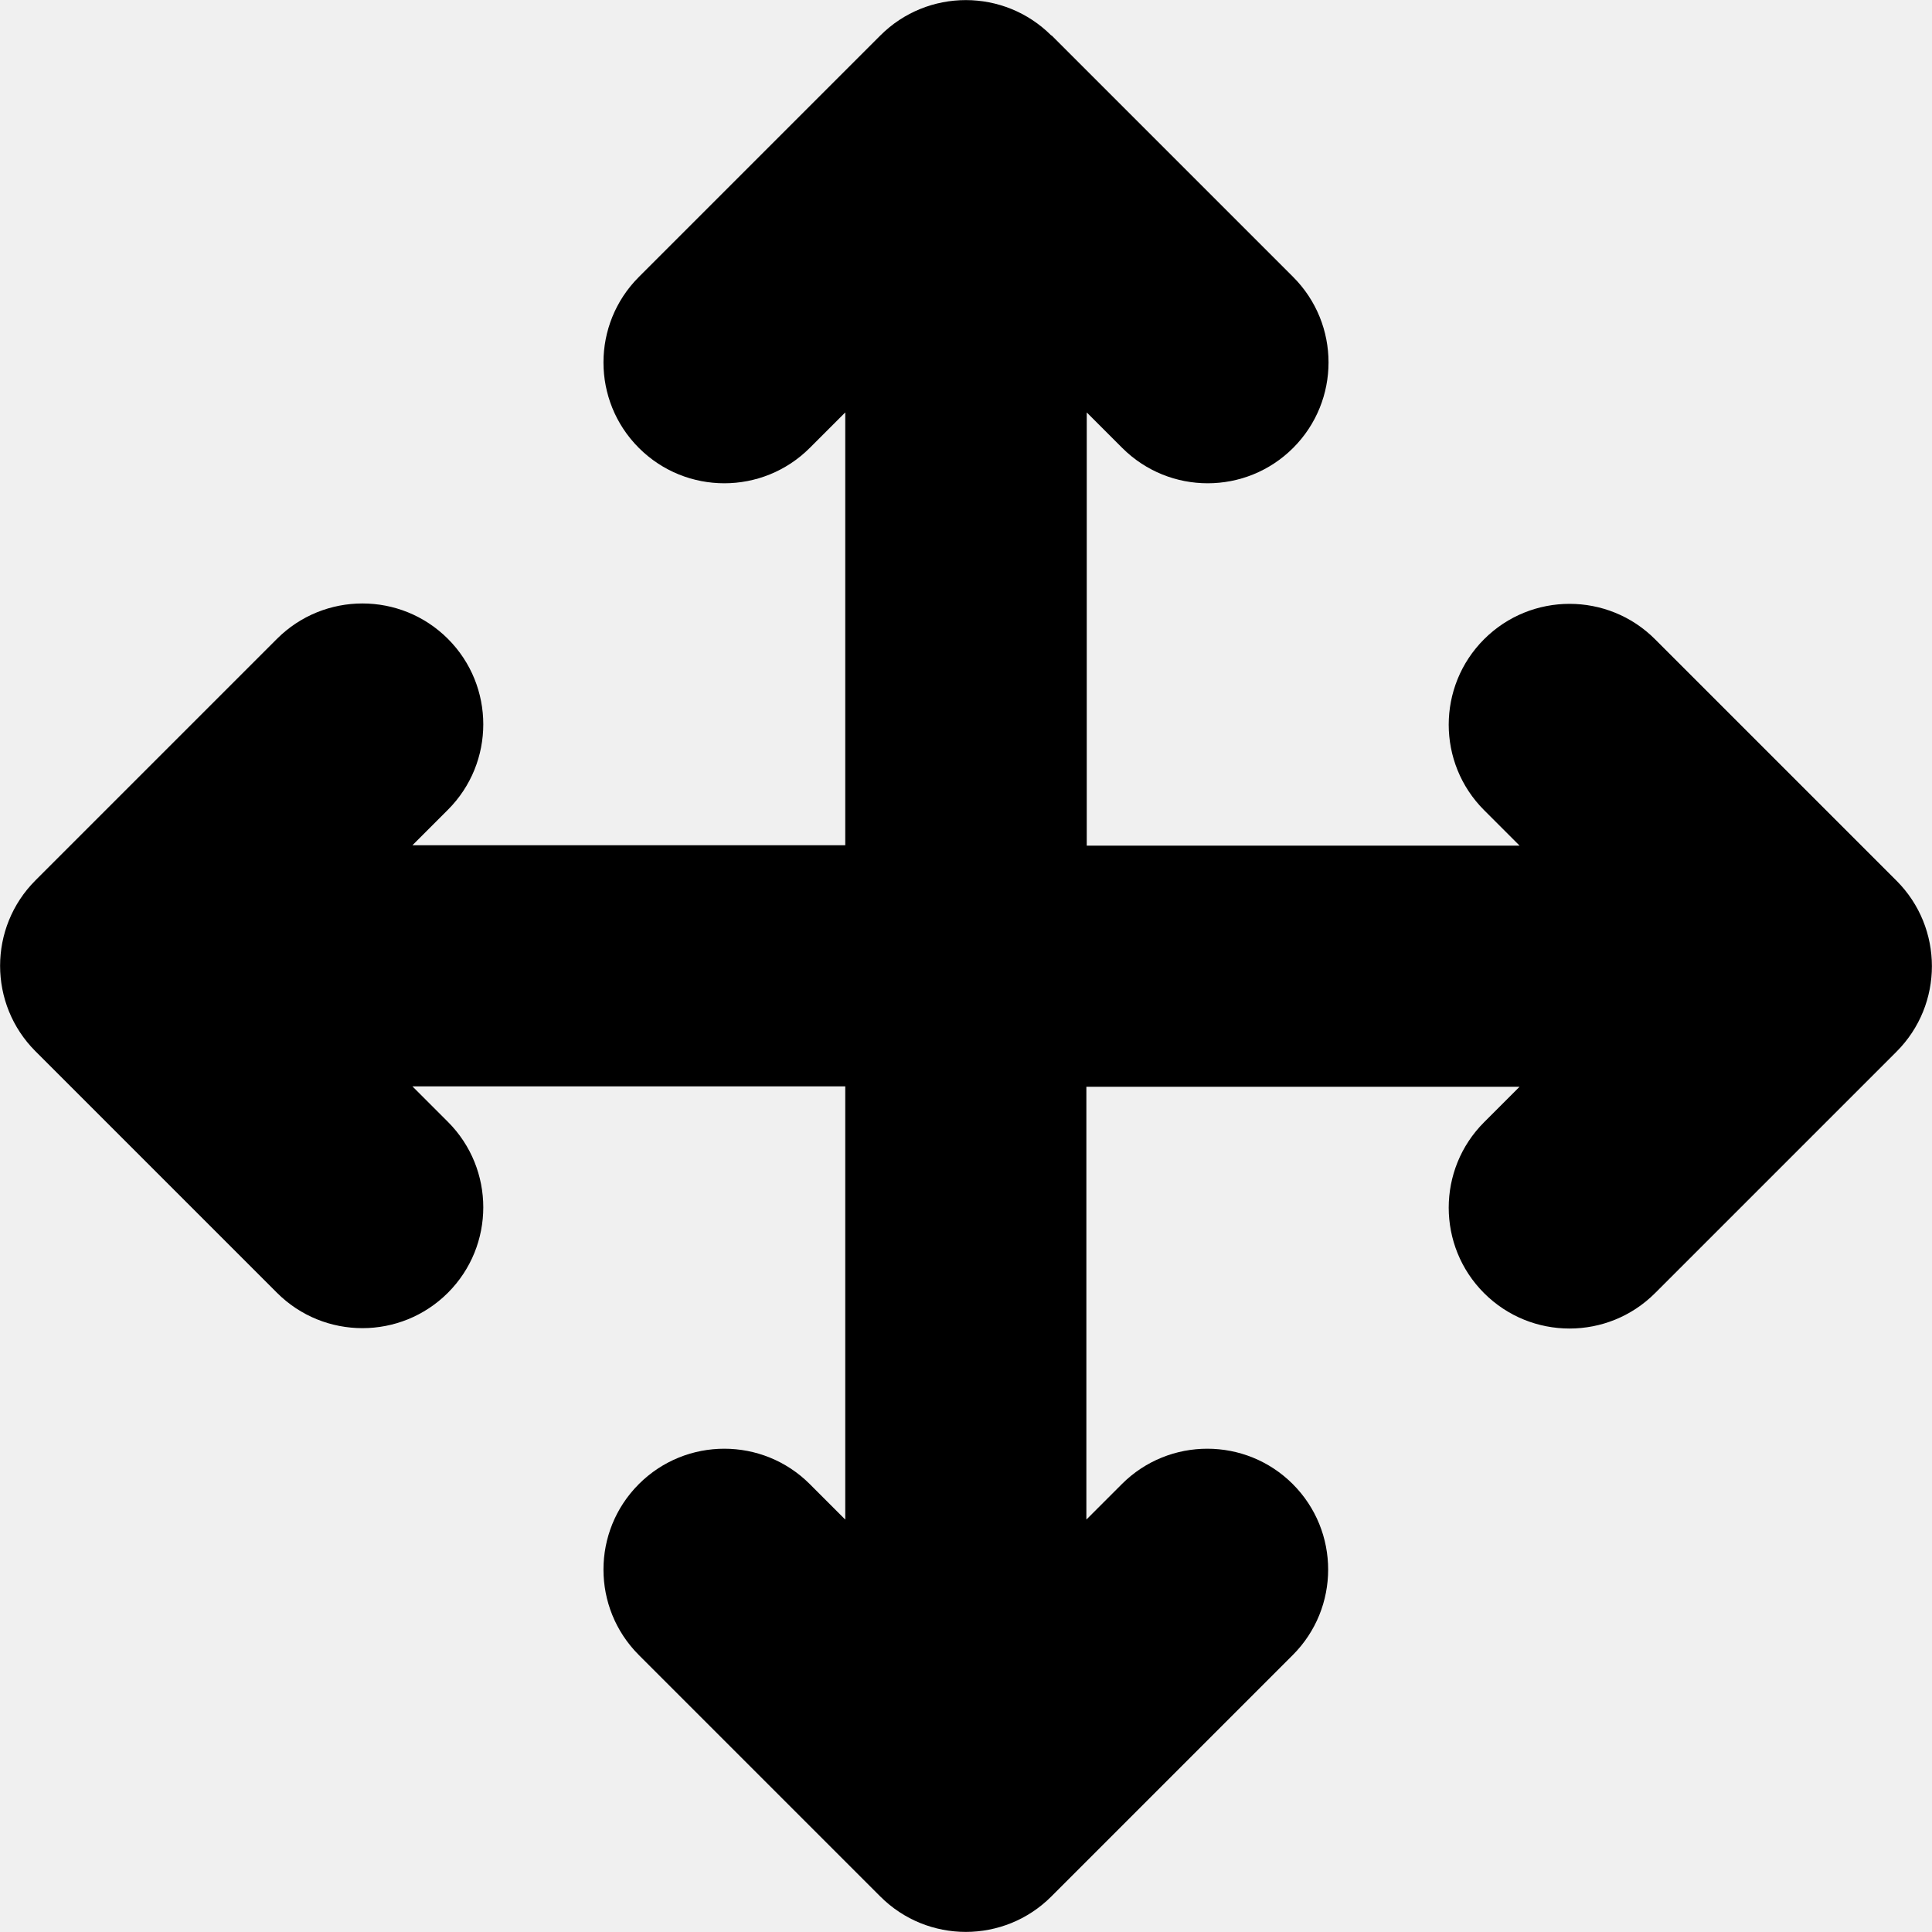
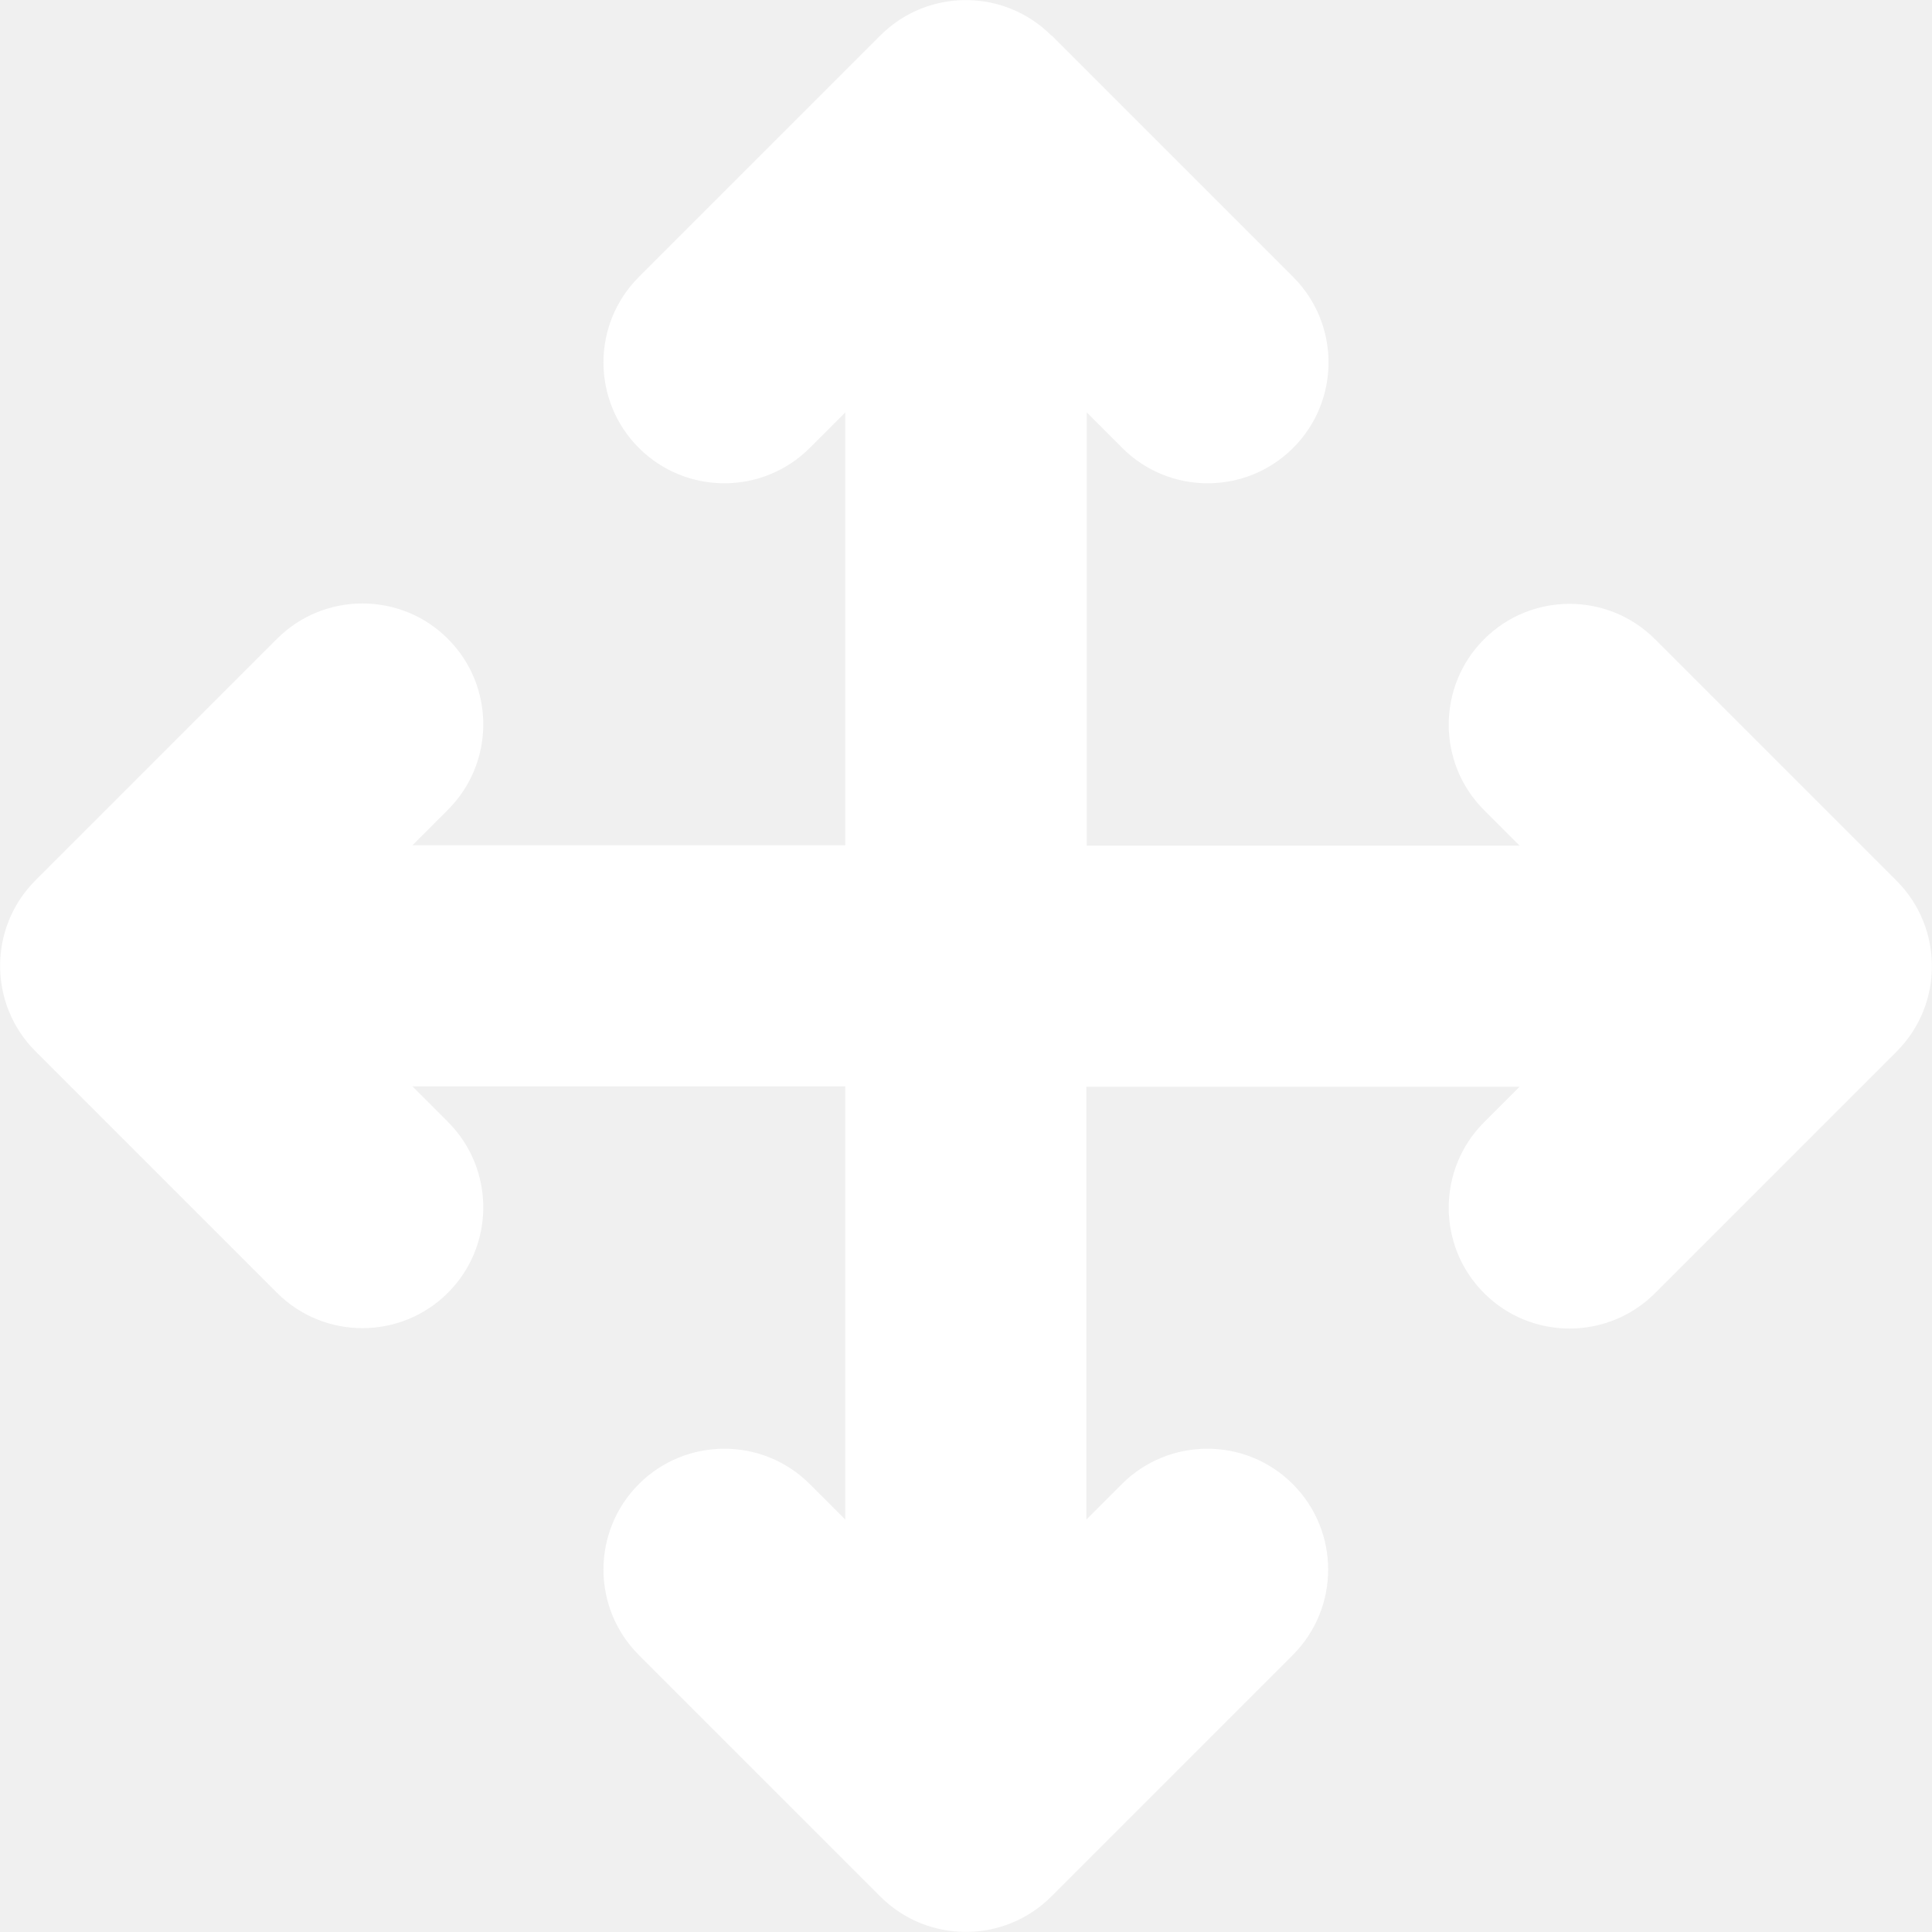
- <svg xmlns="http://www.w3.org/2000/svg" viewBox="0 0 512 512">
-   <path d="M278.6 9.4c-12.5-12.5-32.8-12.5-45.3 0l-64 64c-12.5 12.5-12.5 32.8 0 45.3s32.8 12.5 45.3 0l9.4-9.4V224H109.3l9.4-9.4c12.5-12.5 12.5-32.8 0-45.3s-32.8-12.5-45.3 0l-64 64c-12.5 12.5-12.5 32.8 0 45.3l64 64c12.5 12.5 32.8 12.5 45.3 0s12.5-32.8 0-45.3l-9.4-9.4H224V402.7l-9.4-9.4c-12.5-12.5-32.8-12.5-45.3 0s-12.5 32.8 0 45.3l64 64c12.5 12.5 32.8 12.5 45.3 0l64-64c12.5-12.5 12.5-32.8 0-45.3s-32.8-12.5-45.3 0l-9.4 9.4V288H402.7l-9.4 9.4c-12.5 12.5-12.5 32.8 0 45.3s32.8 12.5 45.3 0l64-64c12.5-12.5 12.5-32.8 0-45.3l-64-64c-12.5-12.5-32.8-12.5-45.3 0s-12.5 32.8 0 45.3l9.4 9.4H288V109.3l9.4 9.4c12.5 12.5 32.8 12.5 45.3 0s12.5-32.8 0-45.3l-64-64z" />
+ <svg xmlns="http://www.w3.org/2000/svg" width="288" height="288">
+   <svg width="288" height="288" viewBox="0 0 512 512">
+     <path fill="#fff" d="M278.6 9.4c-12.5-12.5-32.8-12.5-45.3 0l-64 64c-12.5 12.5-12.5 32.8 0 45.3s32.8 12.5 45.3 0l9.4-9.4V224H109.3l9.4-9.4c12.5-12.5 12.5-32.8 0-45.3s-32.8-12.5-45.3 0l-64 64c-12.5 12.5-12.5 32.8 0 45.3l64 64c12.5 12.5 32.8 12.5 45.3 0s12.5-32.8 0-45.3l-9.4-9.4H224V402.7l-9.4-9.4c-12.5-12.5-32.8-12.5-45.3 0s-12.5 32.8 0 45.3l64 64c12.5 12.5 32.8 12.5 45.3 0l64-64c12.5-12.5 12.5-32.8 0-45.3s-32.8-12.5-45.3 0l-9.4 9.4V288H402.7l-9.4 9.4c-12.5 12.5-12.5 32.8 0 45.3s32.8 12.5 45.3 0l64-64c12.5-12.5 12.5-32.8 0-45.3l-64-64c-12.5-12.5-32.8-12.5-45.3 0s-12.5 32.8 0 45.3l9.4 9.4H288V109.3l9.4 9.4c12.5 12.5 32.8 12.5 45.3 0s12.5-32.8 0-45.3l-64-64z" class="color000 svgShape" />
+   </svg>
</svg>
